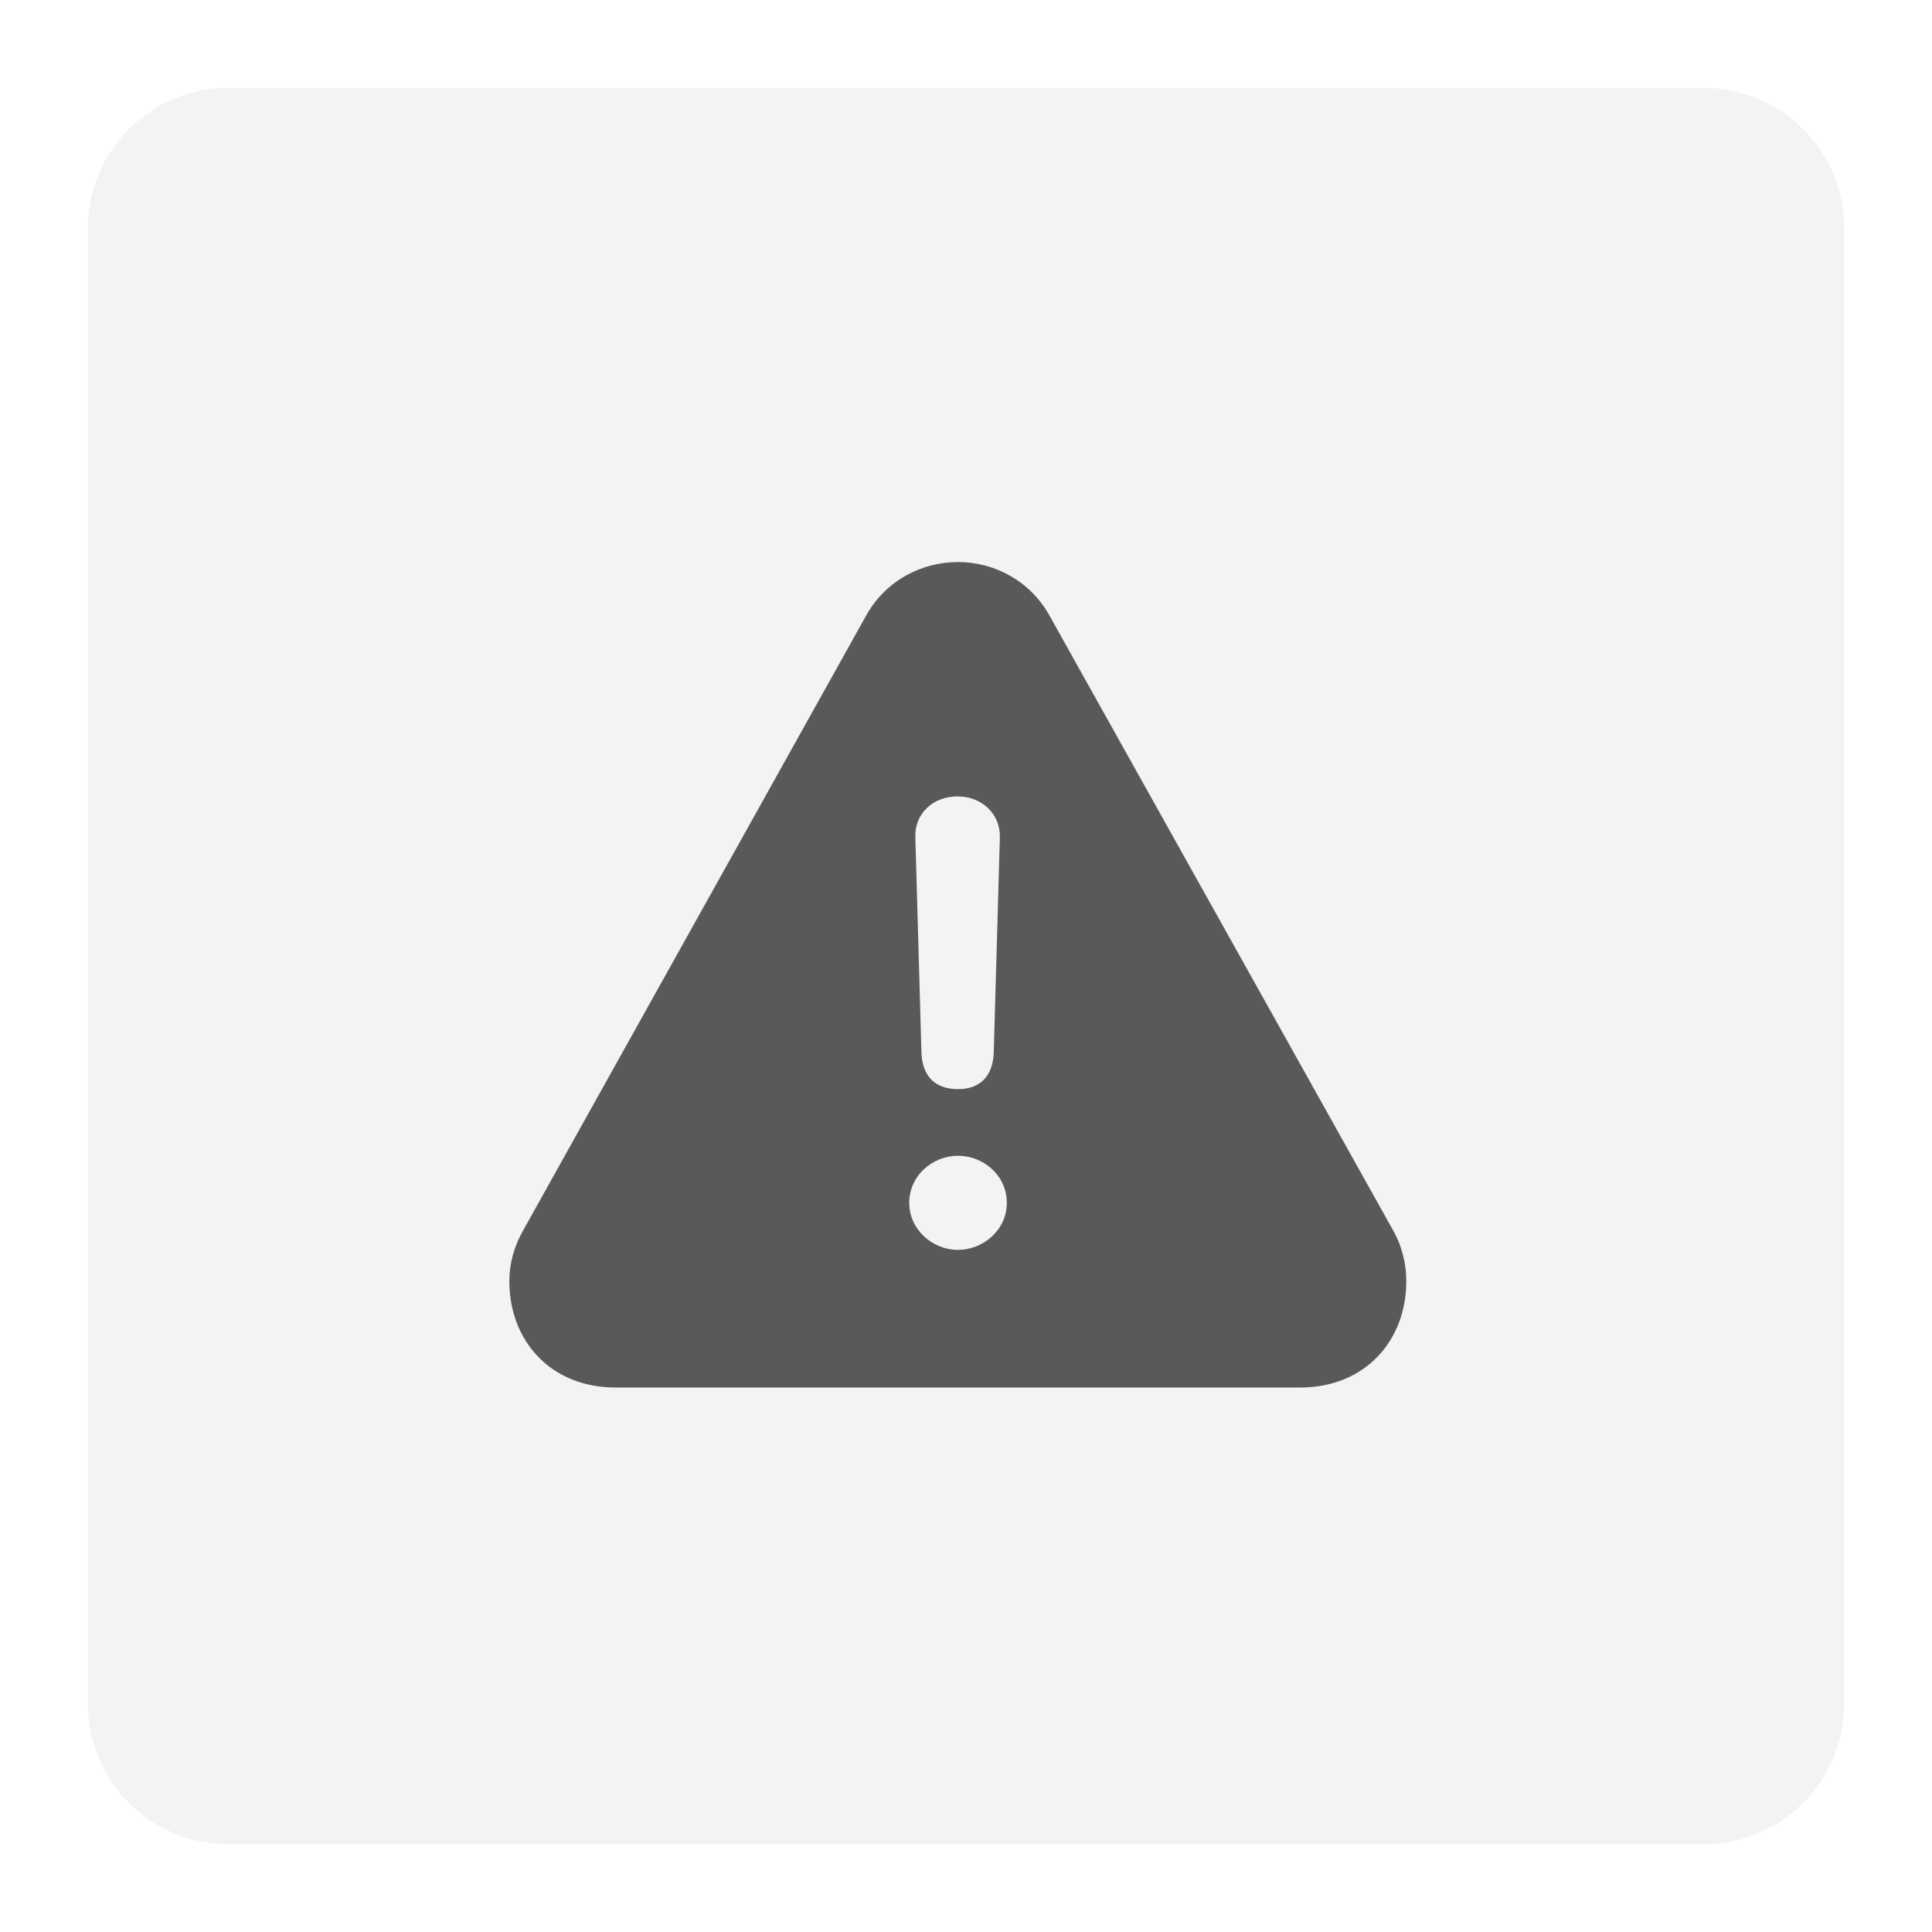
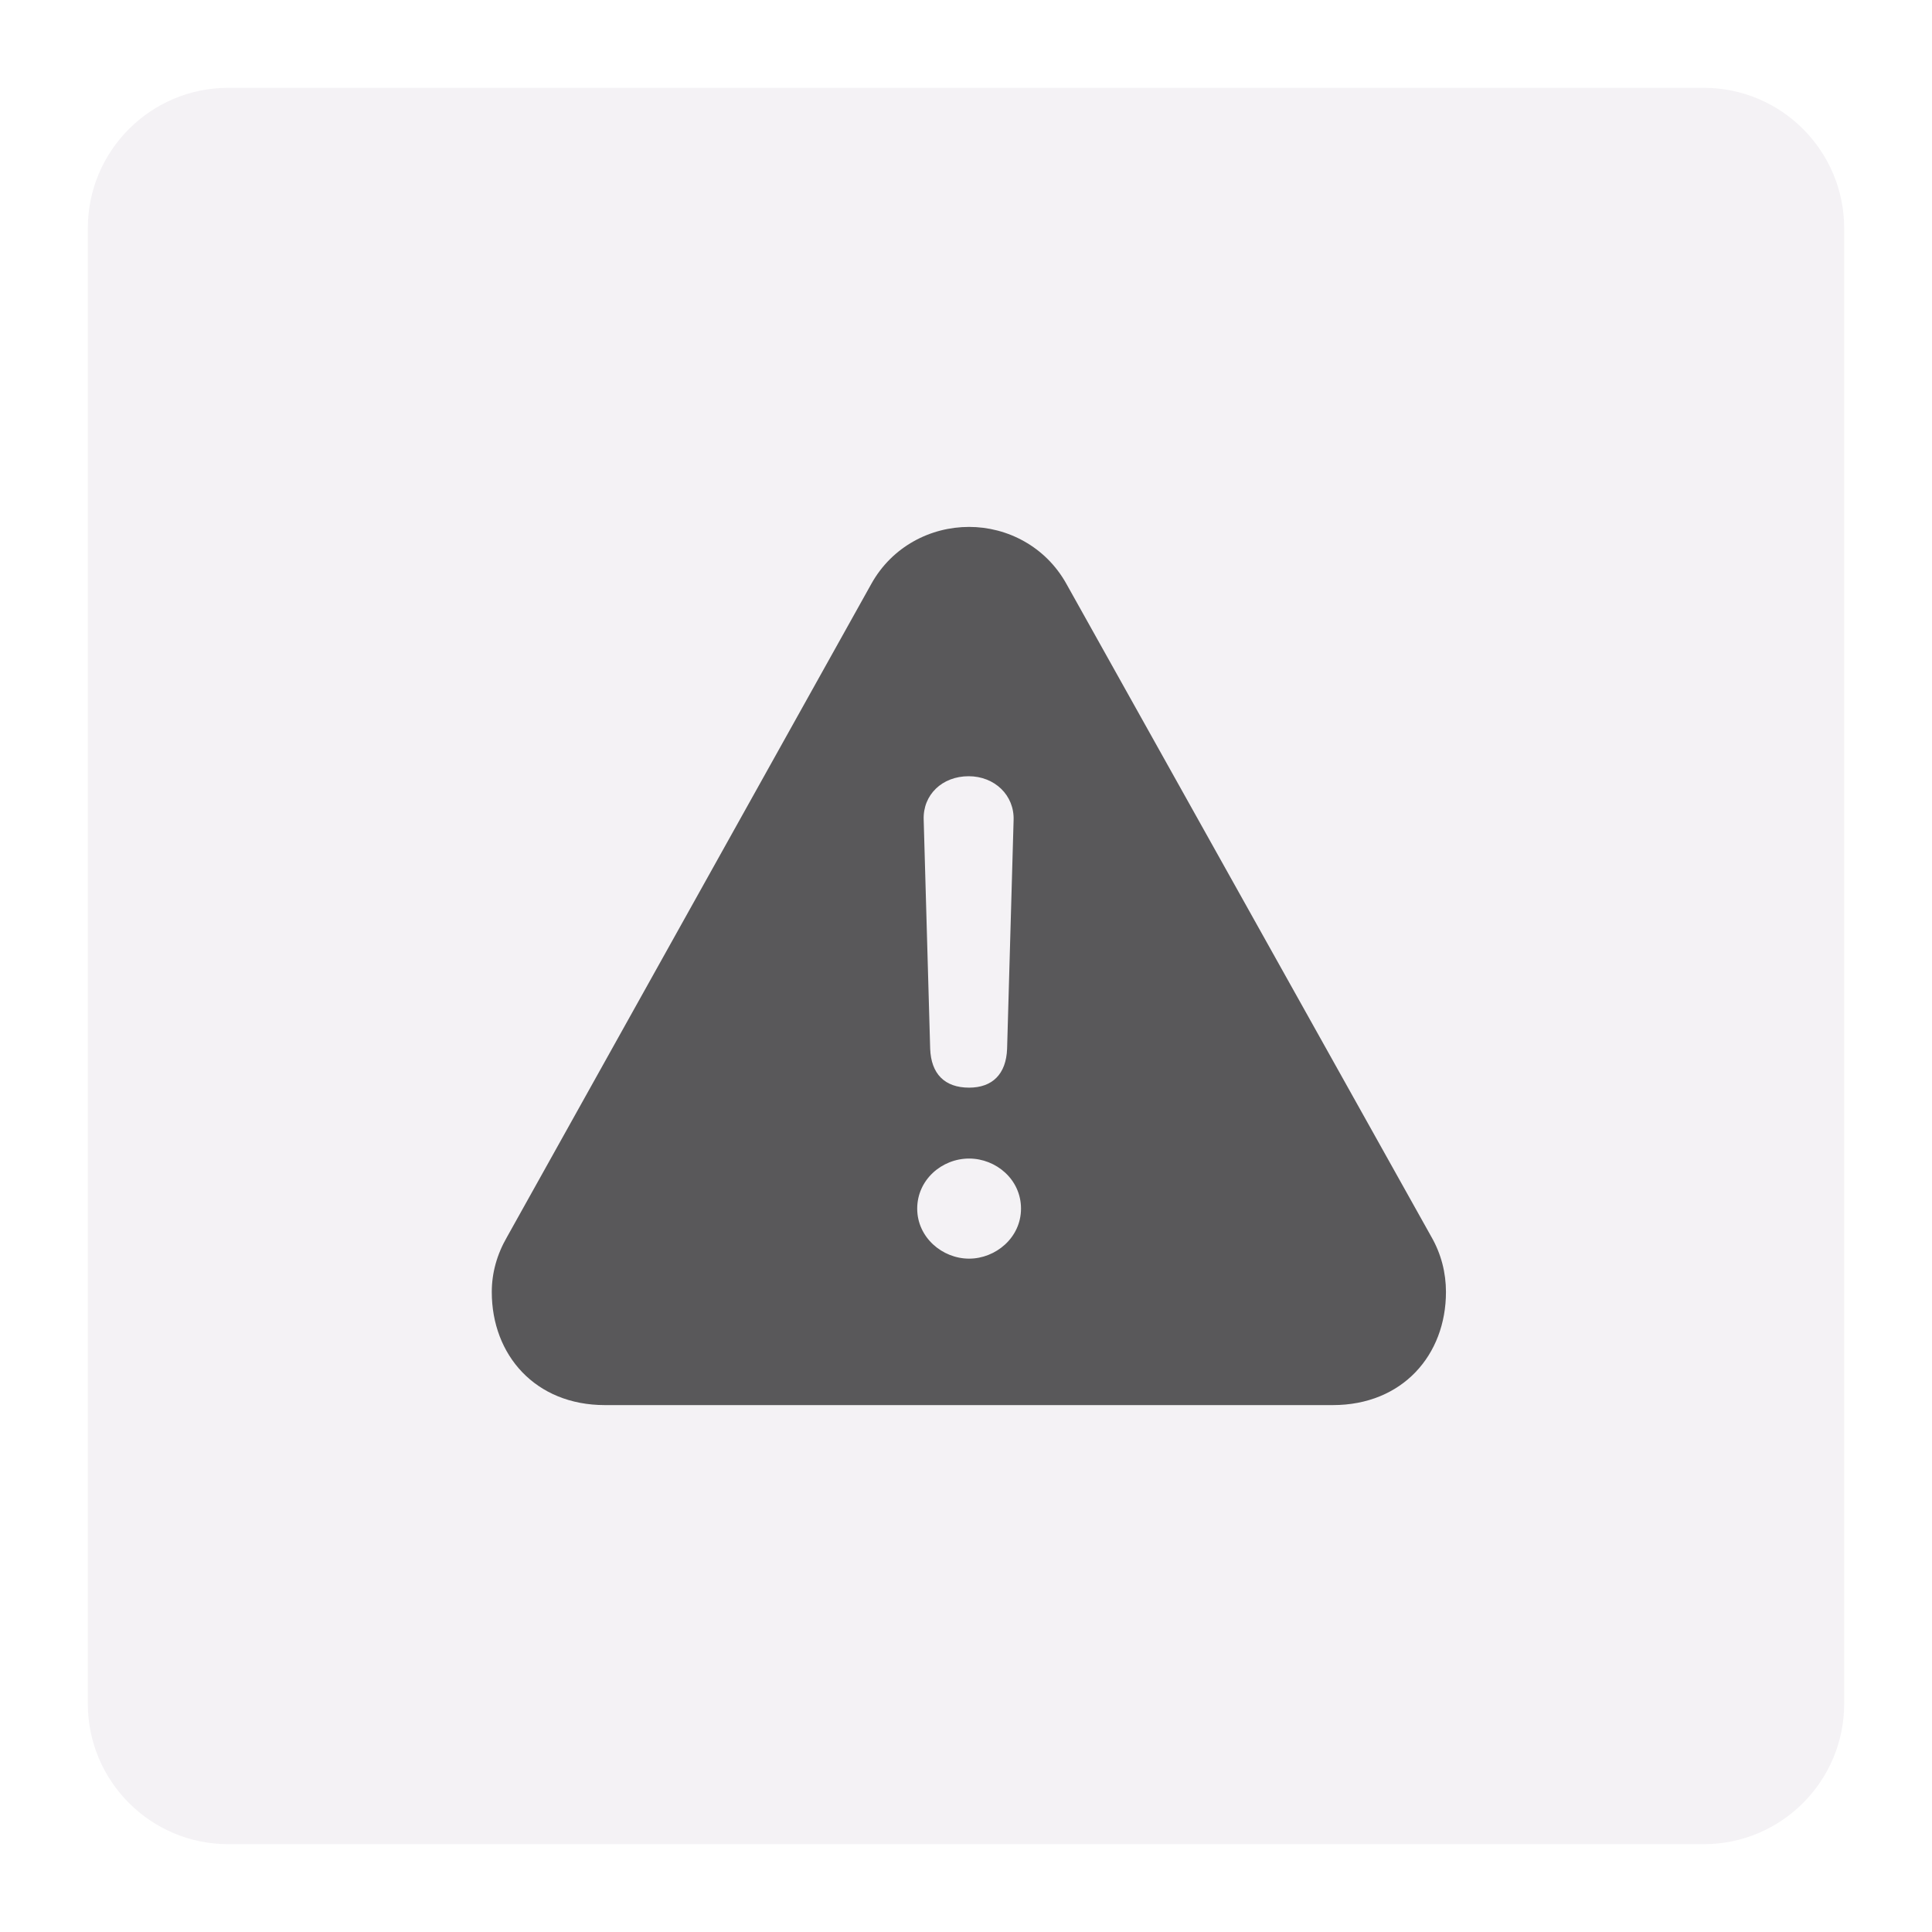
<svg xmlns="http://www.w3.org/2000/svg" width="110px" height="110px" viewBox="0 0 110 110" version="1.1">
  <g id="Miniature---Exclamation" stroke="none" stroke-width="1" fill="none" fill-rule="evenodd">
    <rect id="Area" fill="#F4F2F5" x="5" y="5" width="100" height="100" rx="8" />
-     <path d="M35.052,79 L74.016,79 C77.736,79 80.068,76.321 80.068,72.948 C80.068,71.931 79.82,70.915 79.274,69.972 L59.755,35.051 C58.639,33.042 56.58,32 54.546,32 C52.488,32 50.429,33.042 49.313,35.051 L29.818,69.997 C29.273,70.939 29,71.931 29,72.948 C29,76.321 31.331,79 35.052,79 Z M54.546,62.011 C53.232,62.011 52.512,61.266 52.463,59.927 L52.116,47.675 C52.066,46.336 53.108,45.344 54.521,45.344 C55.91,45.344 56.977,46.36 56.927,47.7 L56.58,59.927 C56.53,61.291 55.786,62.011 54.546,62.011 Z M54.546,71.163 C53.108,71.163 51.768,70.022 51.768,68.484 C51.768,66.946 53.083,65.805 54.546,65.805 C55.985,65.805 57.324,66.921 57.324,68.484 C57.324,70.046 55.96,71.163 54.546,71.163 Z" id="Exclamation" fill="#59585A" fill-rule="nonzero" />
+     <path d="M34.438,80 L75.889,80 C79.847,80 82.327,77.15 82.327,73.562 C82.327,72.48 82.063,71.398 81.483,70.396 L60.718,33.245 C59.53,31.108 57.34,30 55.177,30 C52.987,30 50.797,31.108 49.609,33.245 L28.871,70.422 C28.29,71.425 28,72.48 28,73.562 C28,77.15 30.48,80 34.438,80 Z M55.177,61.926 C53.778,61.926 53.013,61.135 52.96,59.71 L52.591,46.675 C52.538,45.251 53.646,44.195 55.15,44.195 C56.628,44.195 57.763,45.277 57.71,46.702 L57.34,59.71 C57.288,61.161 56.496,61.926 55.177,61.926 Z M55.177,71.662 C53.646,71.662 52.222,70.449 52.222,68.813 C52.222,67.177 53.62,65.963 55.177,65.963 C56.707,65.963 58.132,67.15 58.132,68.813 C58.132,70.475 56.681,71.662 55.177,71.662 Z" id="Exclamation" fill="#59585A" fill-rule="nonzero" />
  </g>
</svg>
